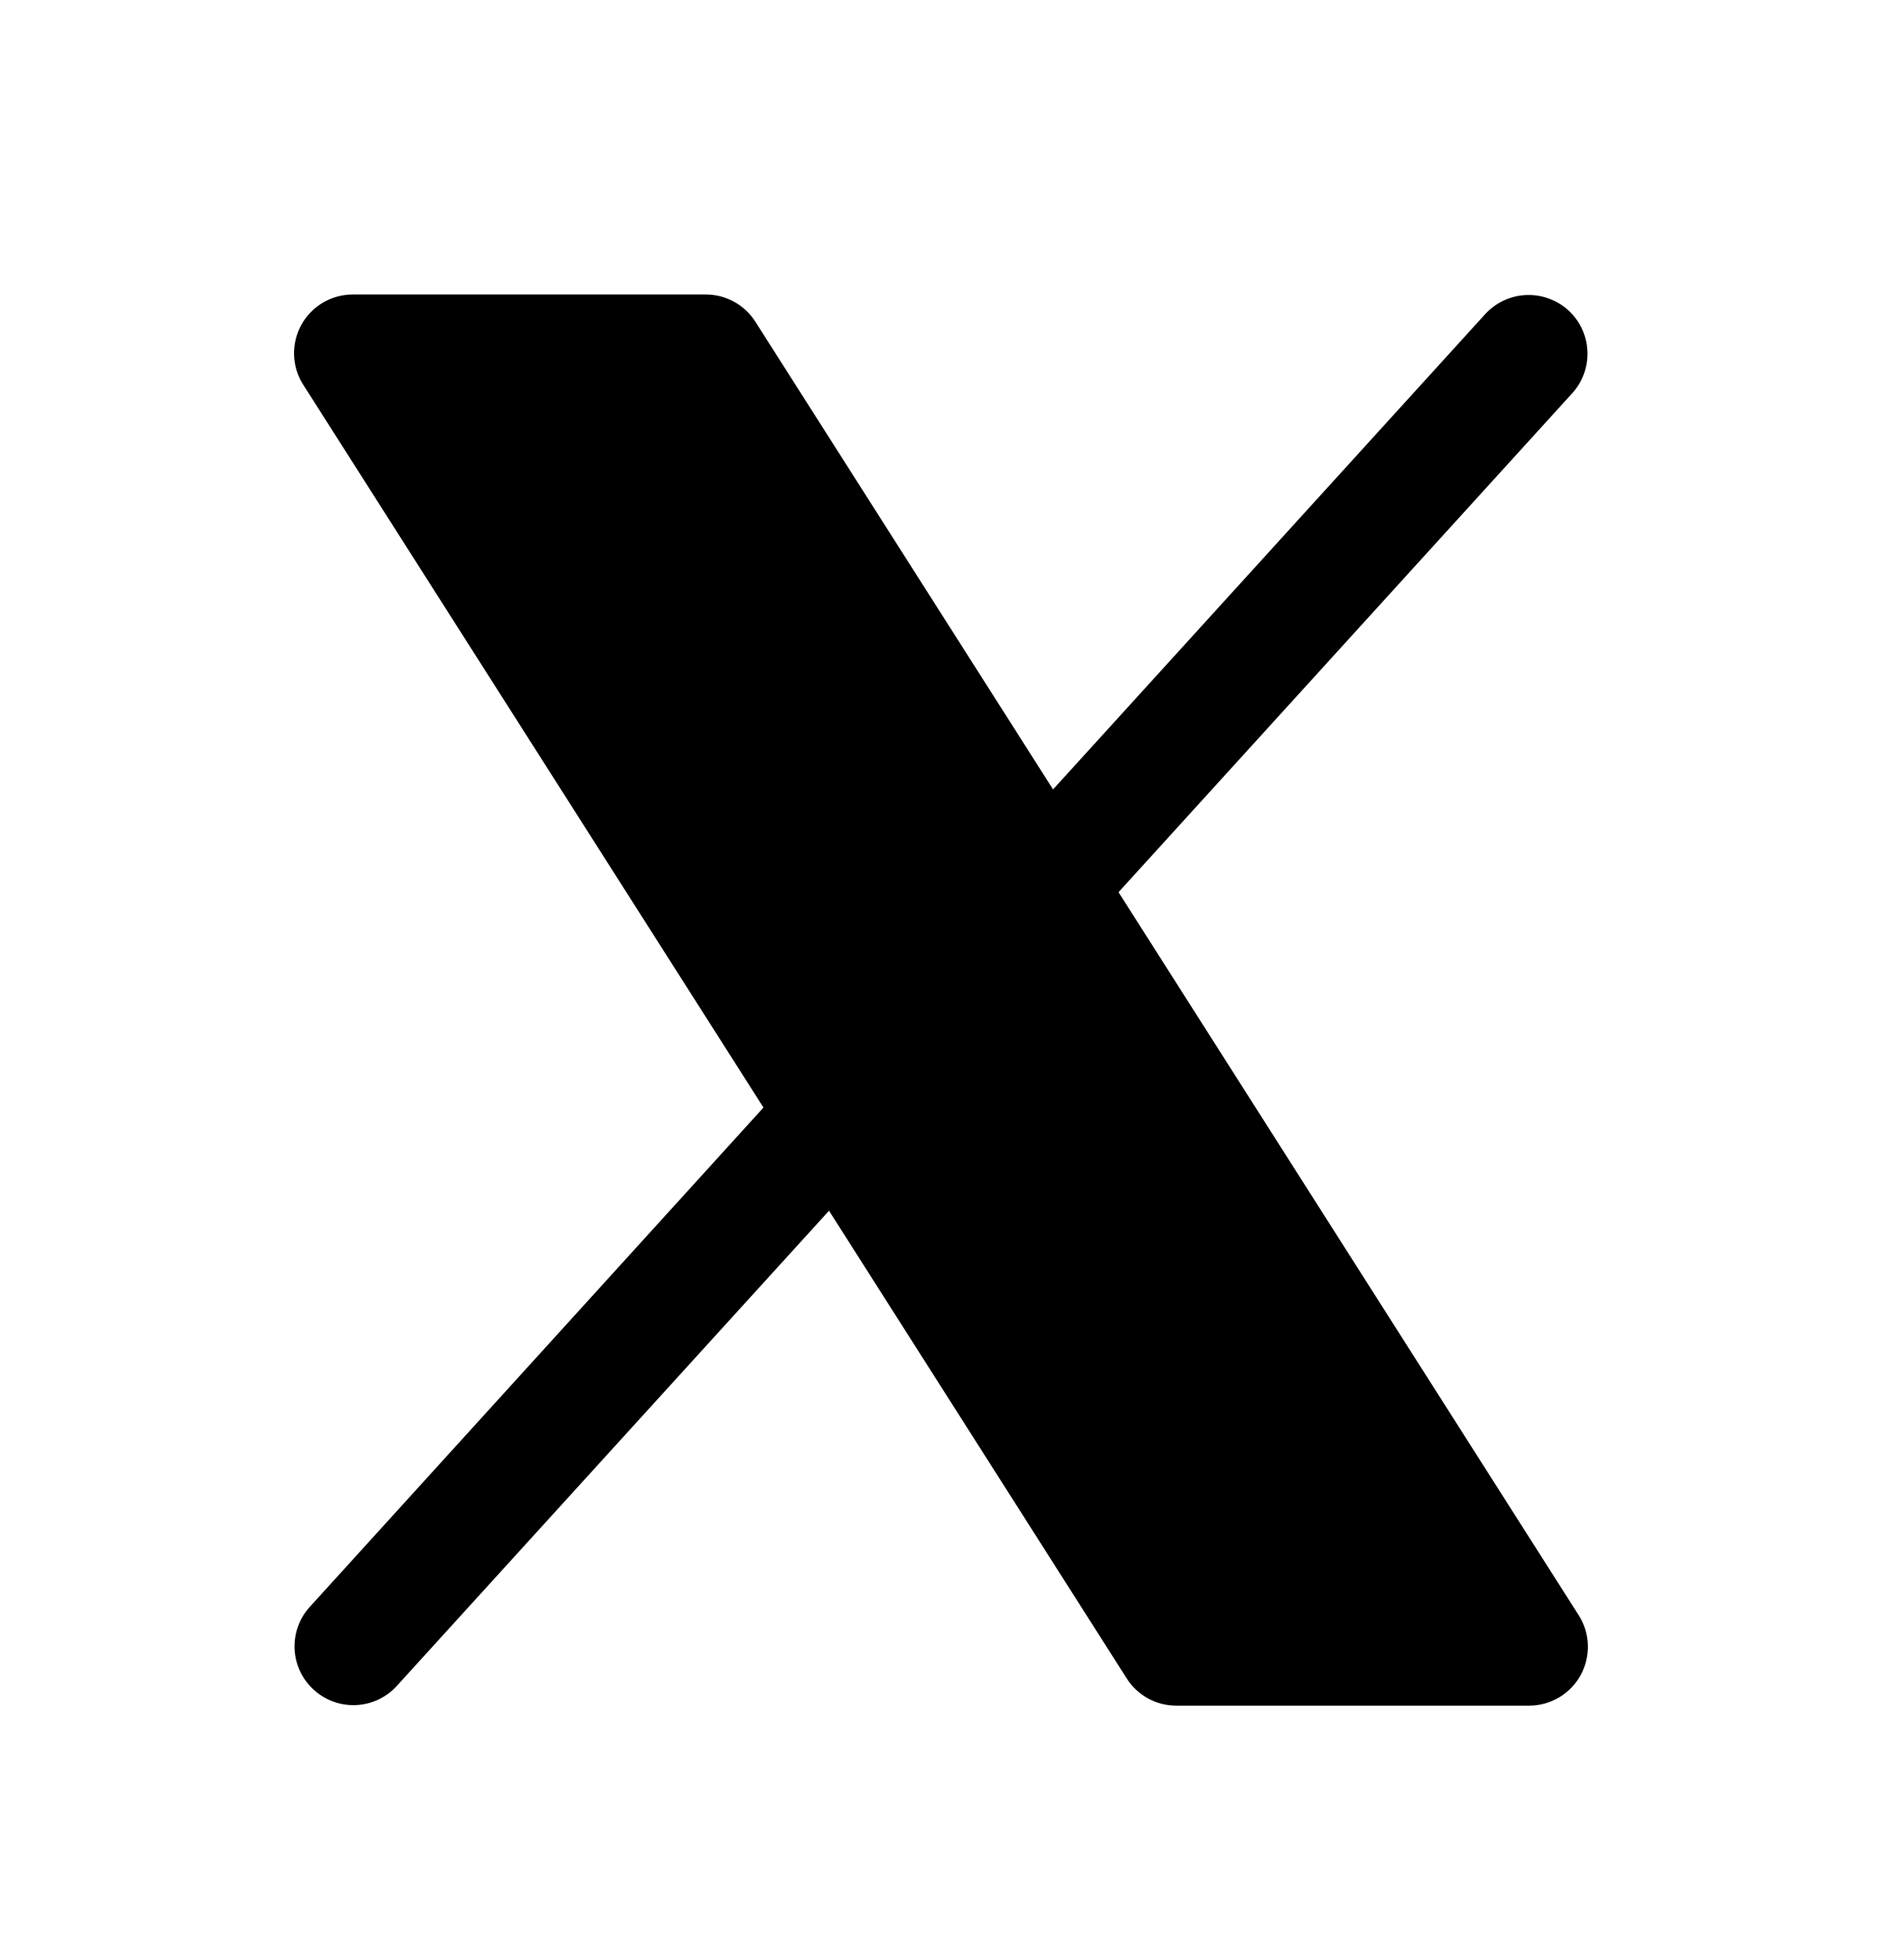
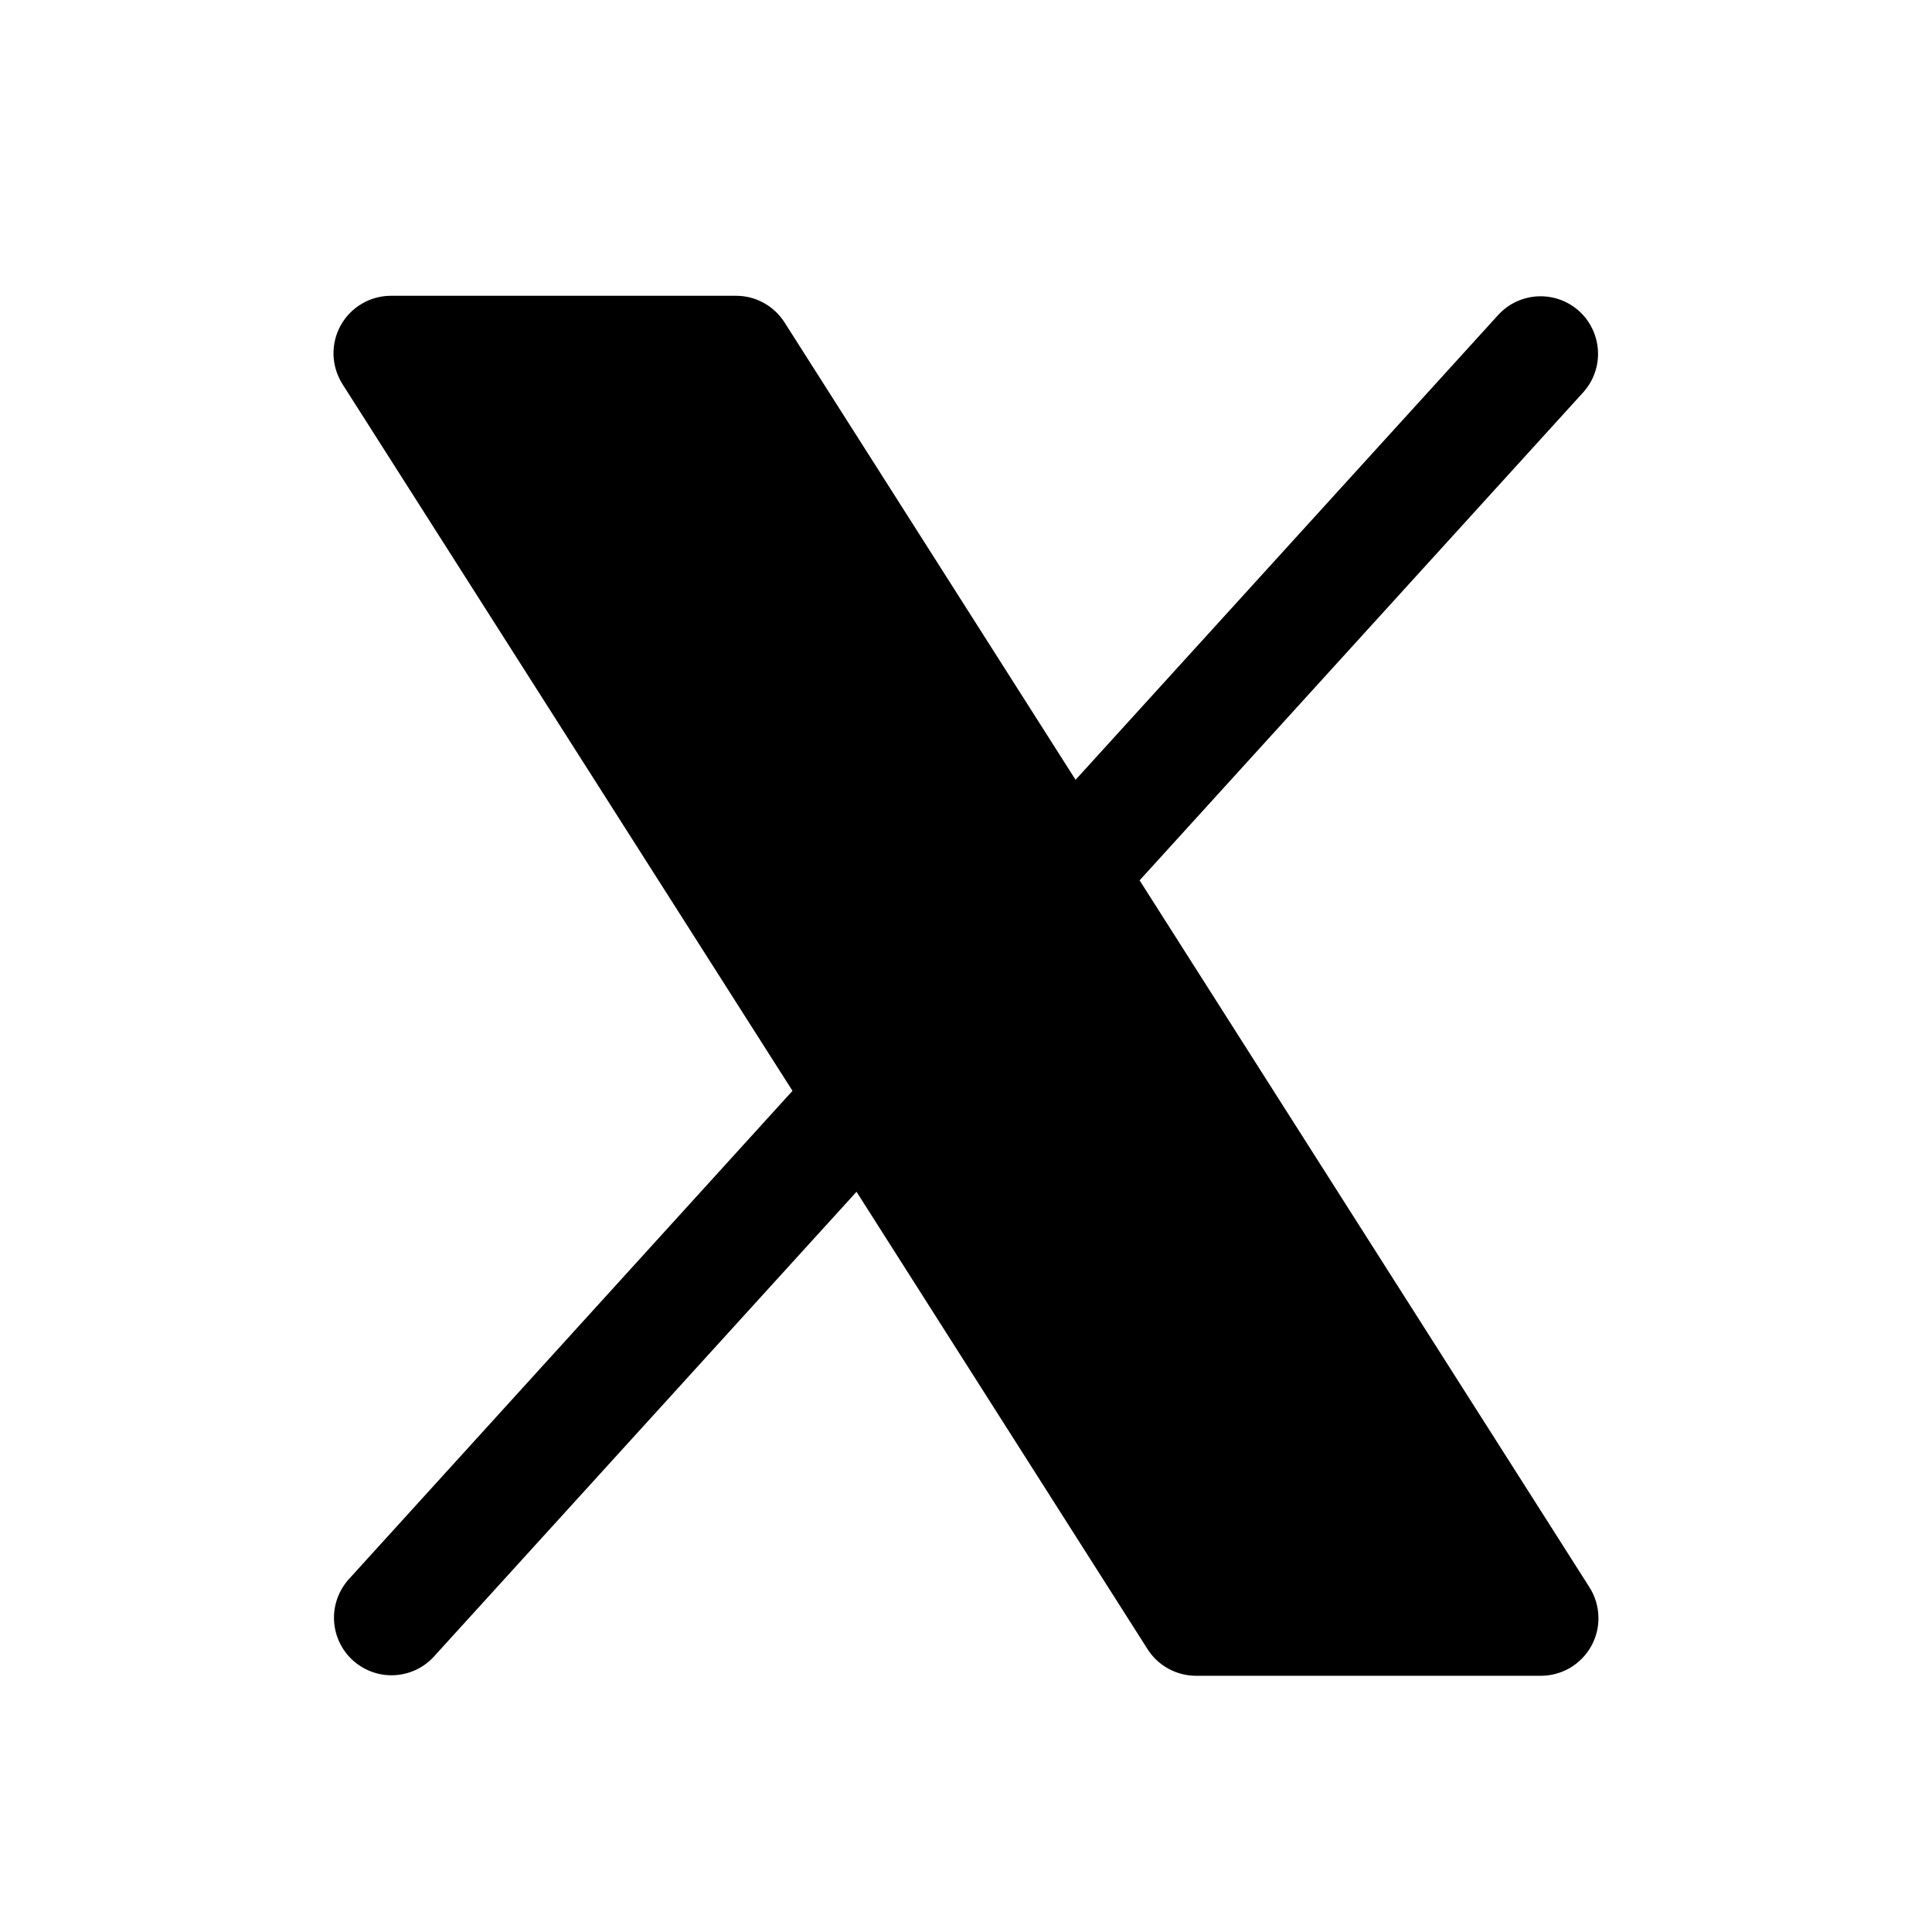
- <svg xmlns="http://www.w3.org/2000/svg" width="24" height="25" viewBox="0 0 24 25" fill="none">
-   <g id="XLogo">
-     <path id="Vector" d="M20.157 21.367C20.092 21.484 19.997 21.583 19.882 21.651C19.766 21.719 19.635 21.756 19.5 21.756H15C14.874 21.756 14.75 21.724 14.639 21.663C14.529 21.602 14.435 21.515 14.368 21.408L10.572 15.443L5.055 21.51C4.921 21.655 4.735 21.74 4.538 21.749C4.341 21.757 4.148 21.687 4.002 21.554C3.856 21.422 3.768 21.237 3.757 21.04C3.747 20.842 3.814 20.649 3.945 20.502L9.736 14.127L3.868 4.909C3.795 4.796 3.755 4.665 3.75 4.53C3.746 4.396 3.778 4.263 3.842 4.145C3.907 4.027 4.002 3.929 4.118 3.86C4.234 3.792 4.366 3.756 4.5 3.756H9C9.127 3.756 9.251 3.788 9.361 3.849C9.472 3.909 9.565 3.997 9.633 4.104L13.429 10.069L18.945 4.001C19.08 3.857 19.266 3.771 19.463 3.763C19.66 3.755 19.853 3.825 19.999 3.957C20.145 4.09 20.233 4.275 20.243 4.472C20.254 4.669 20.186 4.863 20.055 5.01L14.264 11.38L20.133 20.604C20.205 20.717 20.245 20.848 20.249 20.982C20.253 21.116 20.221 21.249 20.157 21.367Z" fill="black" />
-   </g>
+ <svg xmlns="http://www.w3.org/2000/svg" width="21" height="21" viewBox="0 0 21 21" fill="none">
+   <path d="M17.297 17.891C17.243 17.989 17.164 18.07 17.068 18.128C16.972 18.184 16.862 18.215 16.75 18.215H13C12.895 18.215 12.792 18.188 12.7 18.138C12.607 18.087 12.529 18.014 12.473 17.925L9.31 12.954L4.713 18.01C4.601 18.131 4.446 18.202 4.281 18.209C4.117 18.216 3.957 18.157 3.835 18.047C3.713 17.936 3.64 17.782 3.631 17.618C3.622 17.454 3.679 17.293 3.788 17.169L8.614 11.857L3.723 4.176C3.663 4.081 3.629 3.972 3.625 3.86C3.622 3.748 3.648 3.637 3.702 3.539C3.756 3.441 3.835 3.359 3.932 3.302C4.028 3.245 4.138 3.215 4.25 3.215H8C8.105 3.215 8.209 3.241 8.301 3.292C8.393 3.343 8.471 3.416 8.528 3.505L11.691 8.476L16.288 3.42C16.4 3.299 16.555 3.228 16.719 3.221C16.884 3.214 17.044 3.272 17.166 3.383C17.287 3.493 17.36 3.648 17.369 3.812C17.378 3.976 17.322 4.137 17.213 4.26L12.387 9.569L17.278 17.255C17.337 17.349 17.371 17.458 17.374 17.57C17.378 17.682 17.351 17.793 17.297 17.891Z" fill="black" />
</svg>
